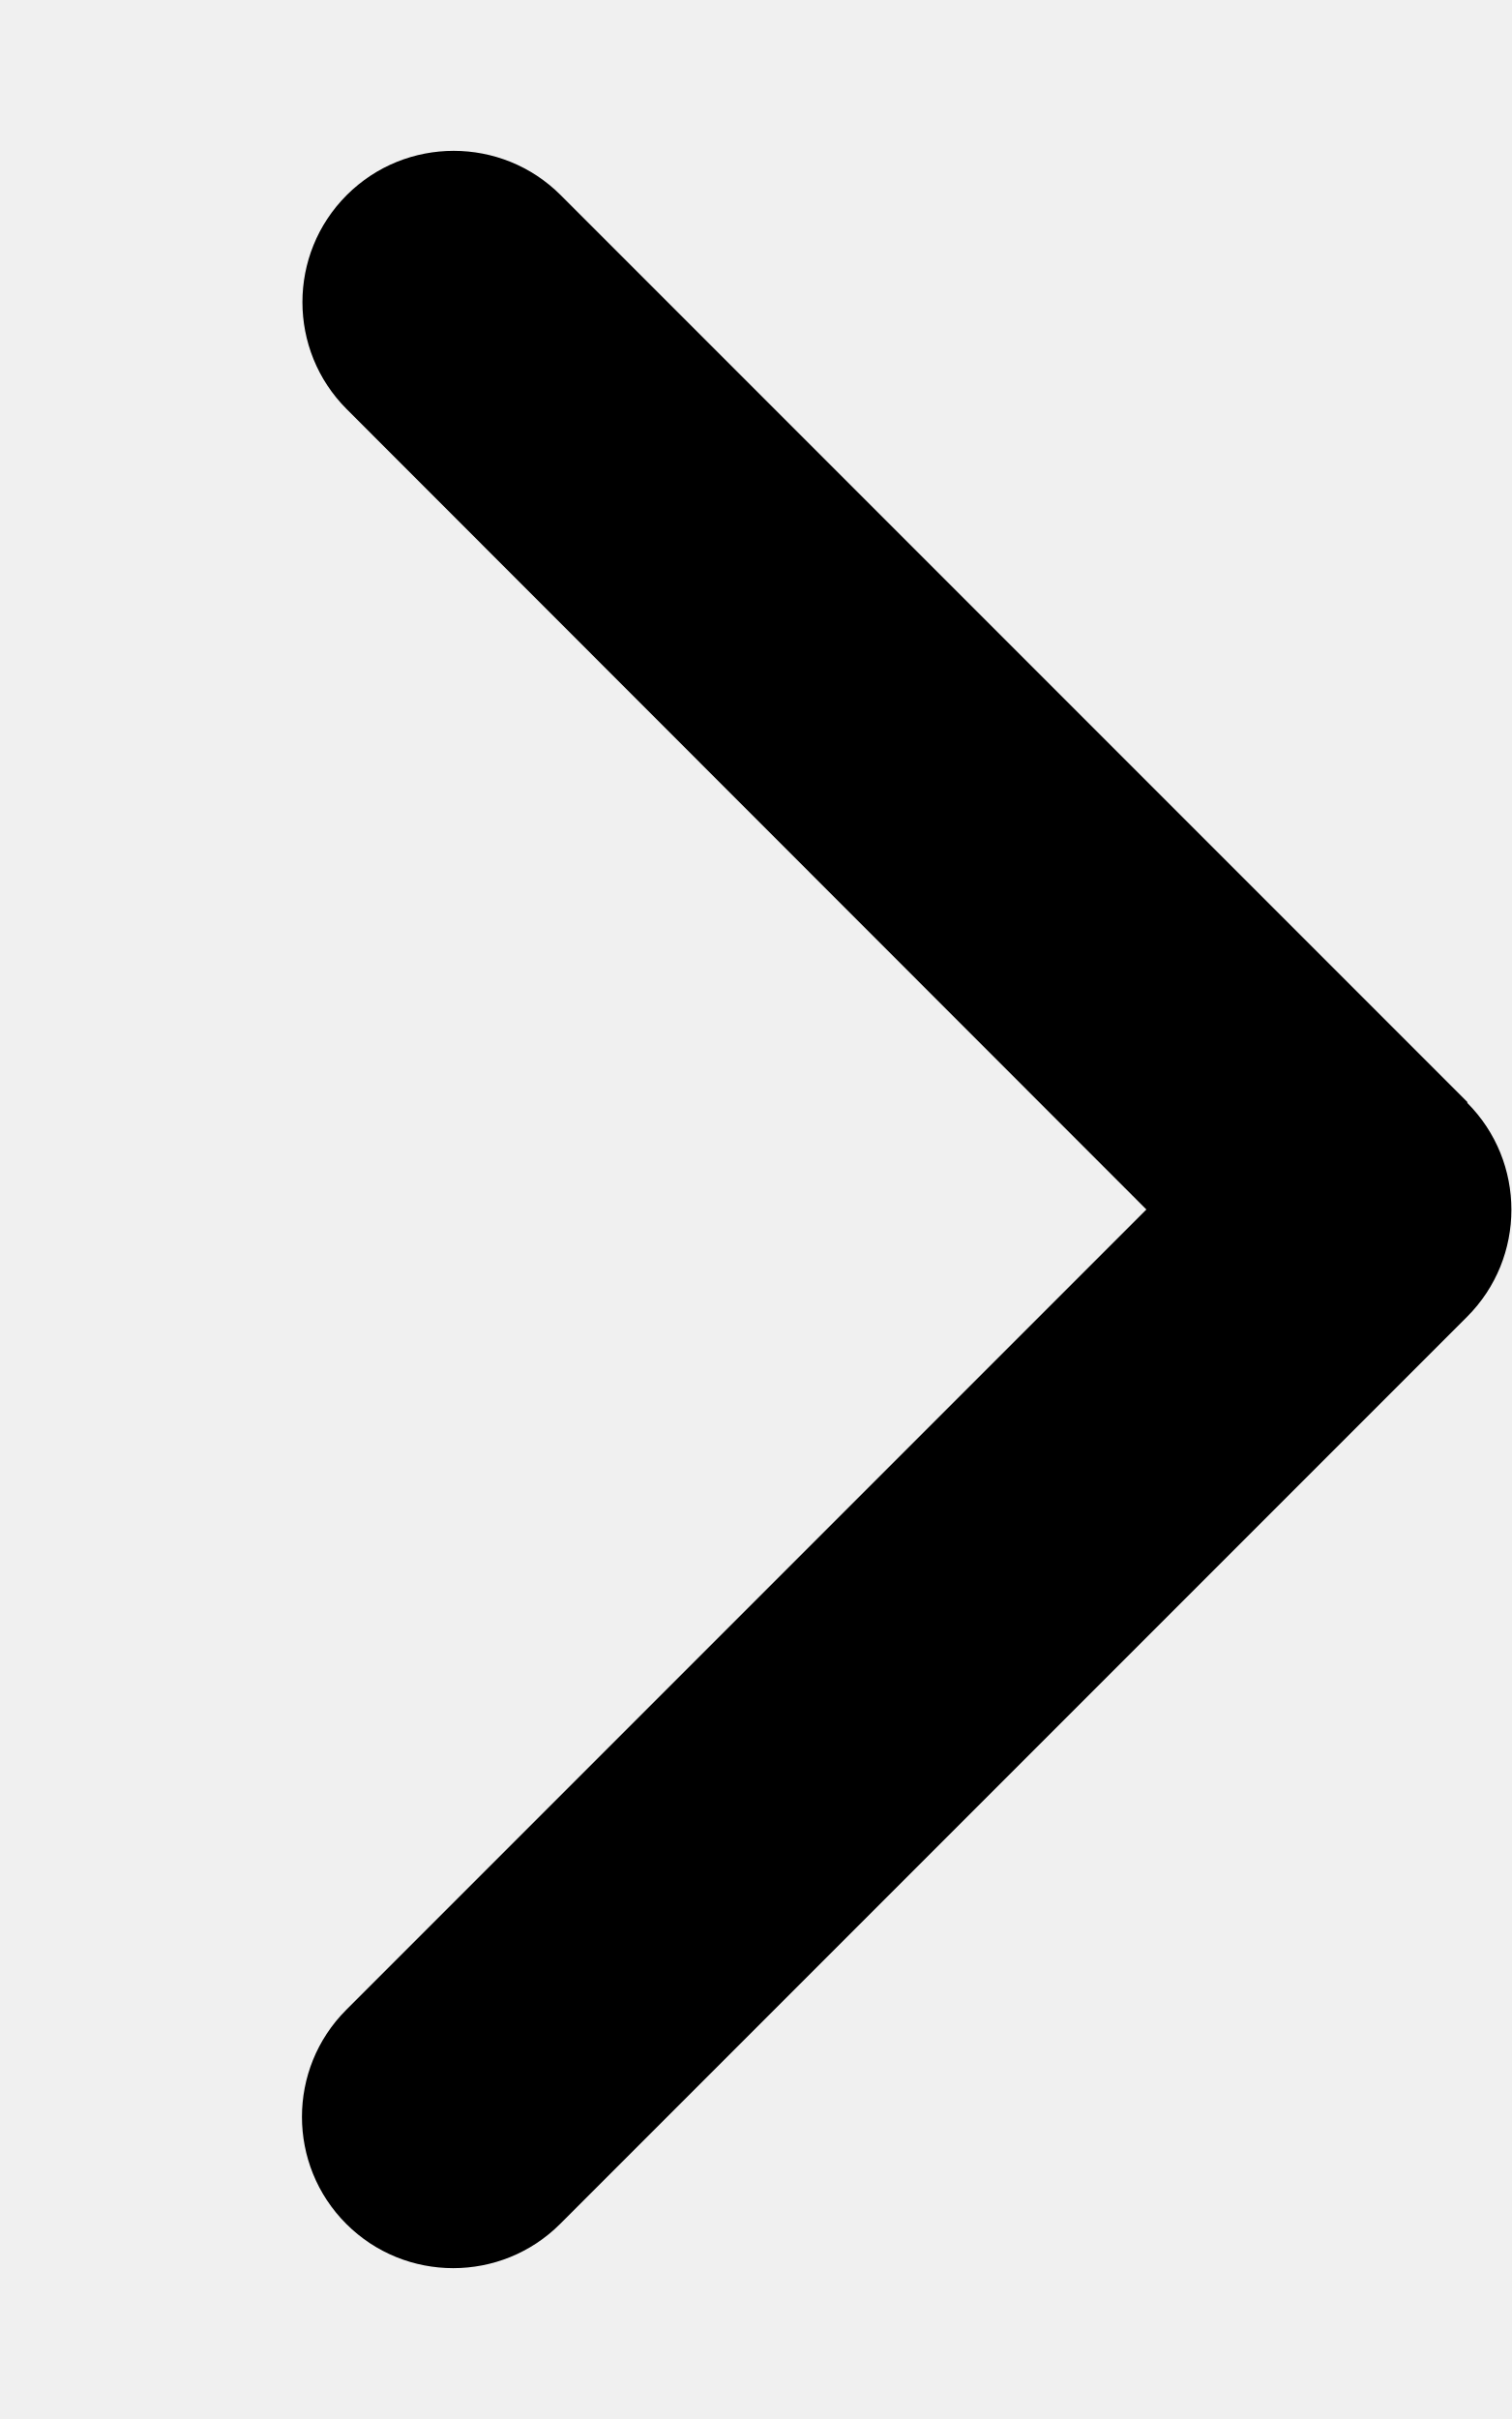
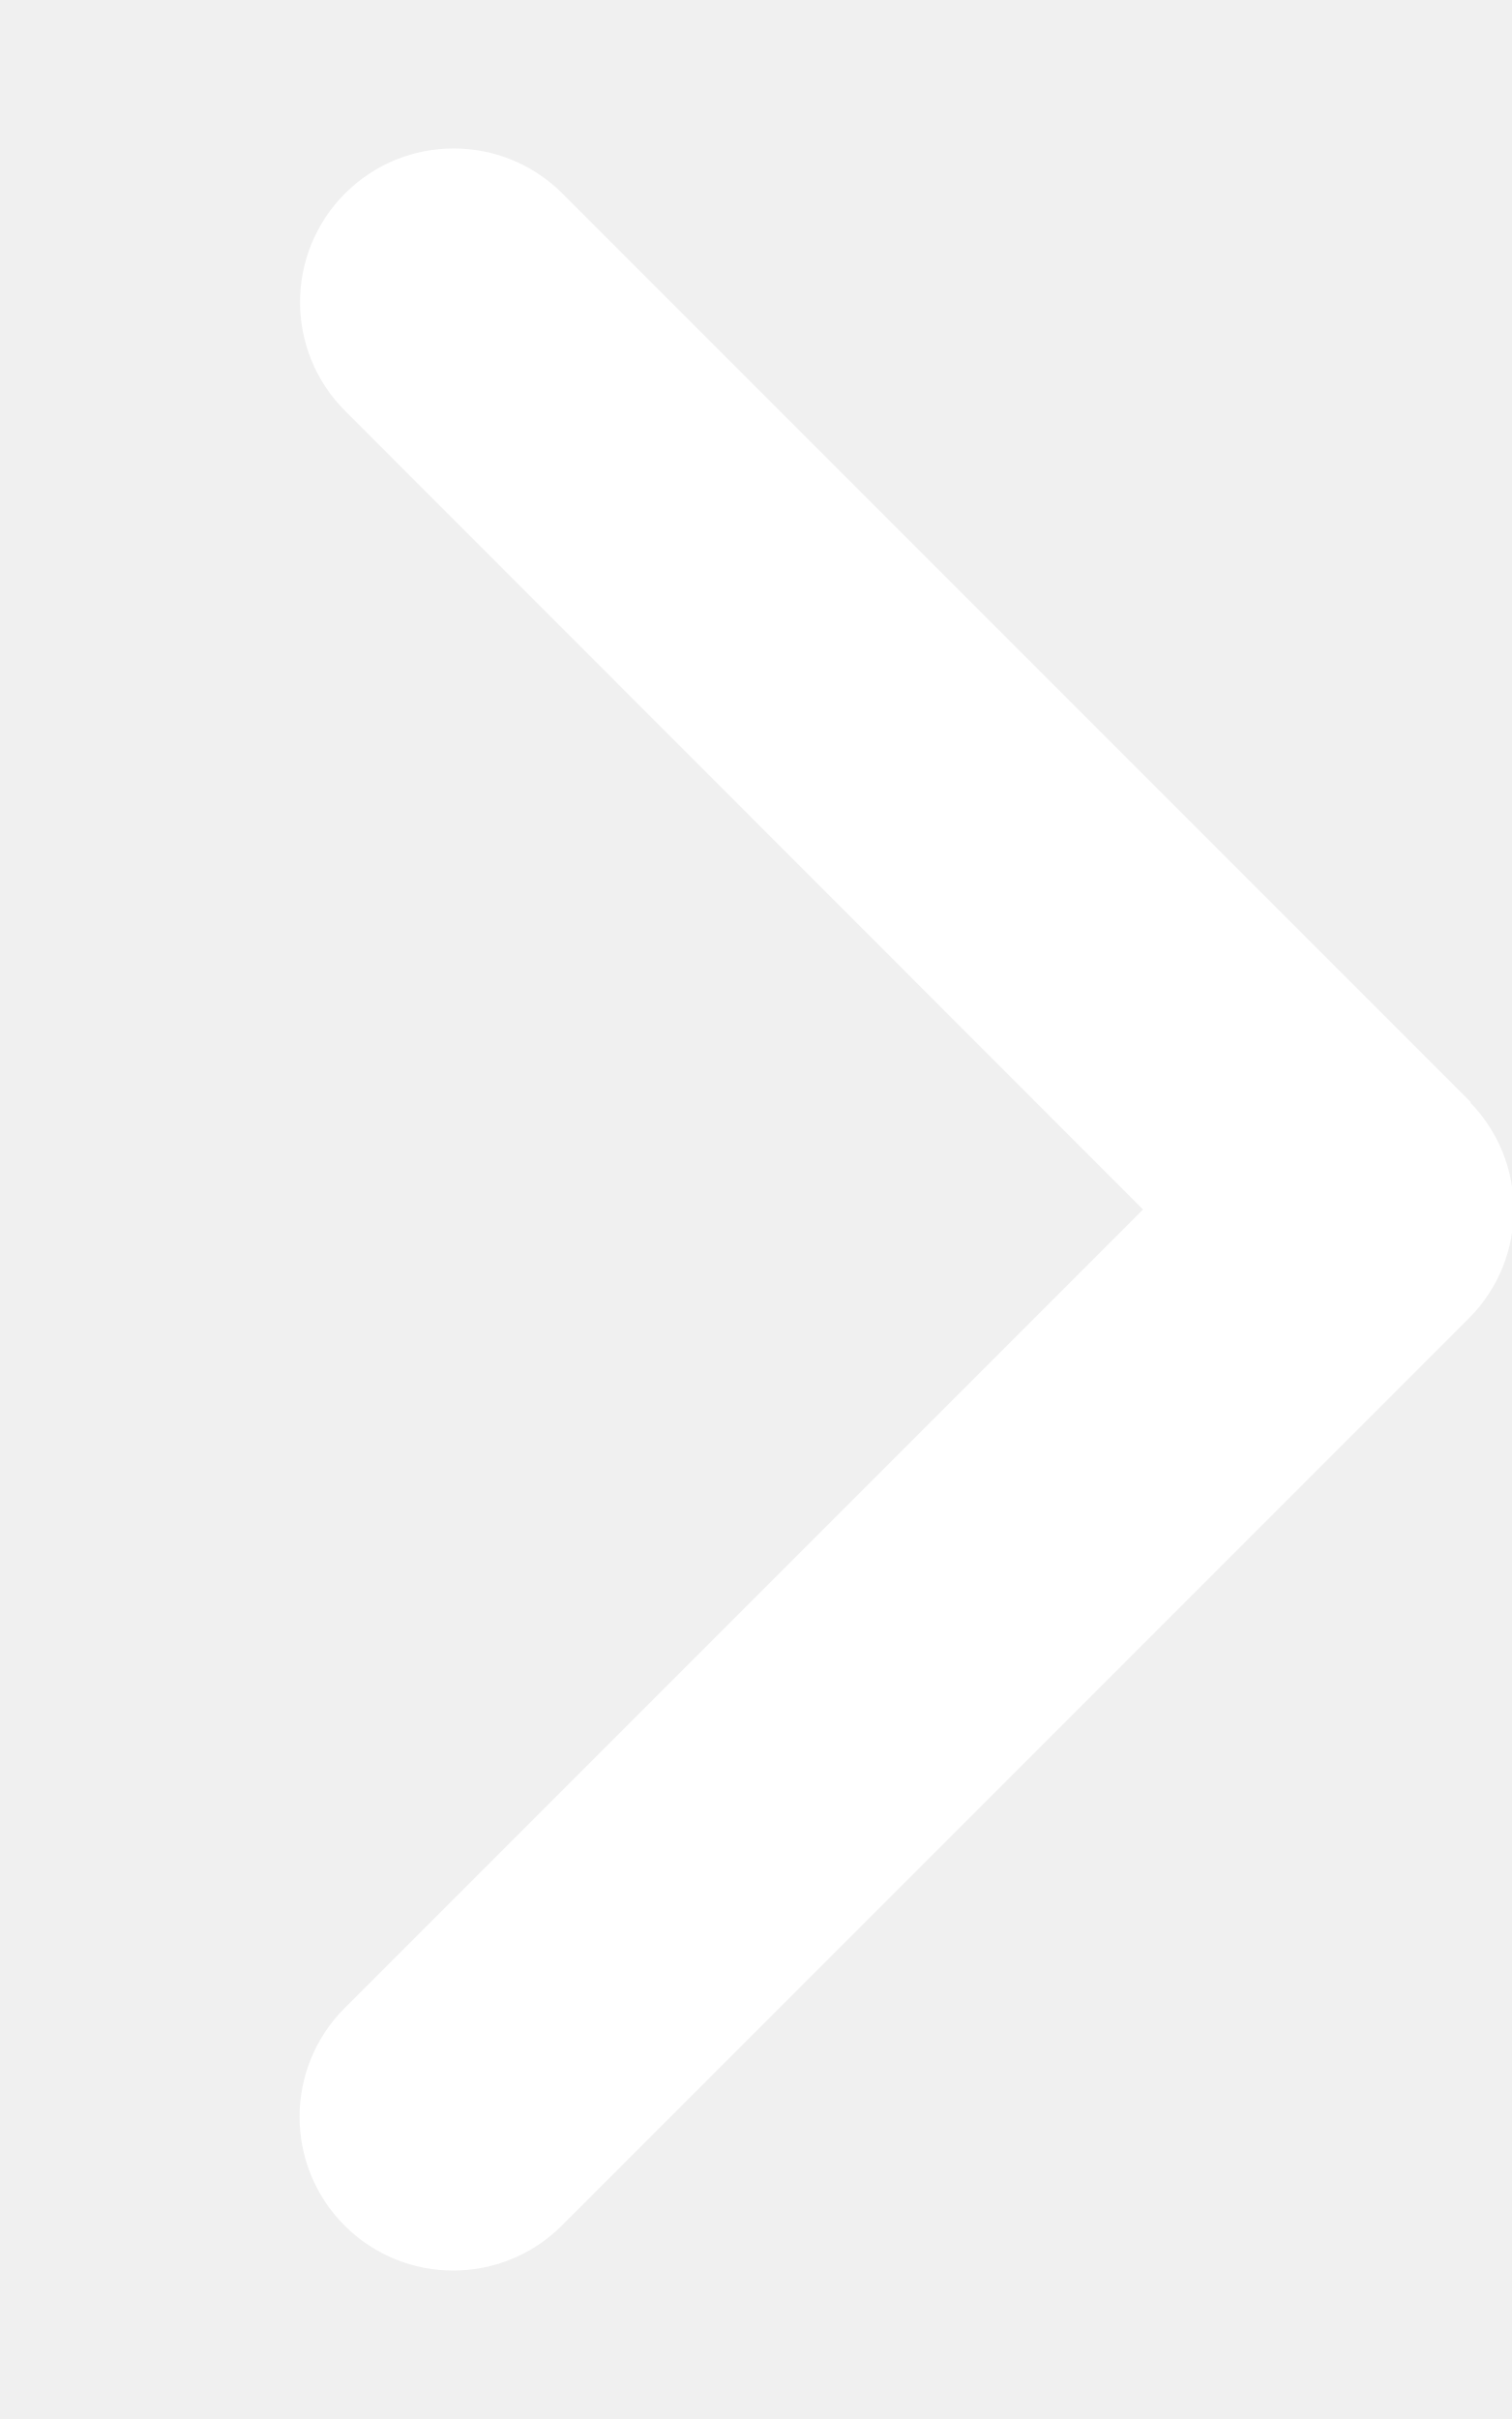
<svg xmlns="http://www.w3.org/2000/svg" viewBox="0 0 320 512">
-   <path d="M310.6 233.4c12.5 12.5 12.5 32.8 0 45.3l-192 192c-12.5 12.5-32.8 12.5-45.3 0s-12.5-32.8 0-45.3L242.7 256 73.4 86.6c-12.5-12.5-12.5-32.8 0-45.3s32.8-12.5 45.3 0l192 192z" />
+   <path d="M310.6 233.4c12.5 12.5 12.5 32.8 0 45.3l-192 192c-12.5 12.5-32.8 12.5-45.3 0s-12.5-32.8 0-45.3L242.7 256 73.4 86.6c-12.5-12.5-12.5-32.8 0-45.3s32.8-12.5 45.3 0l192 192z" fill="#fff" stroke="#fff" />
</svg>
